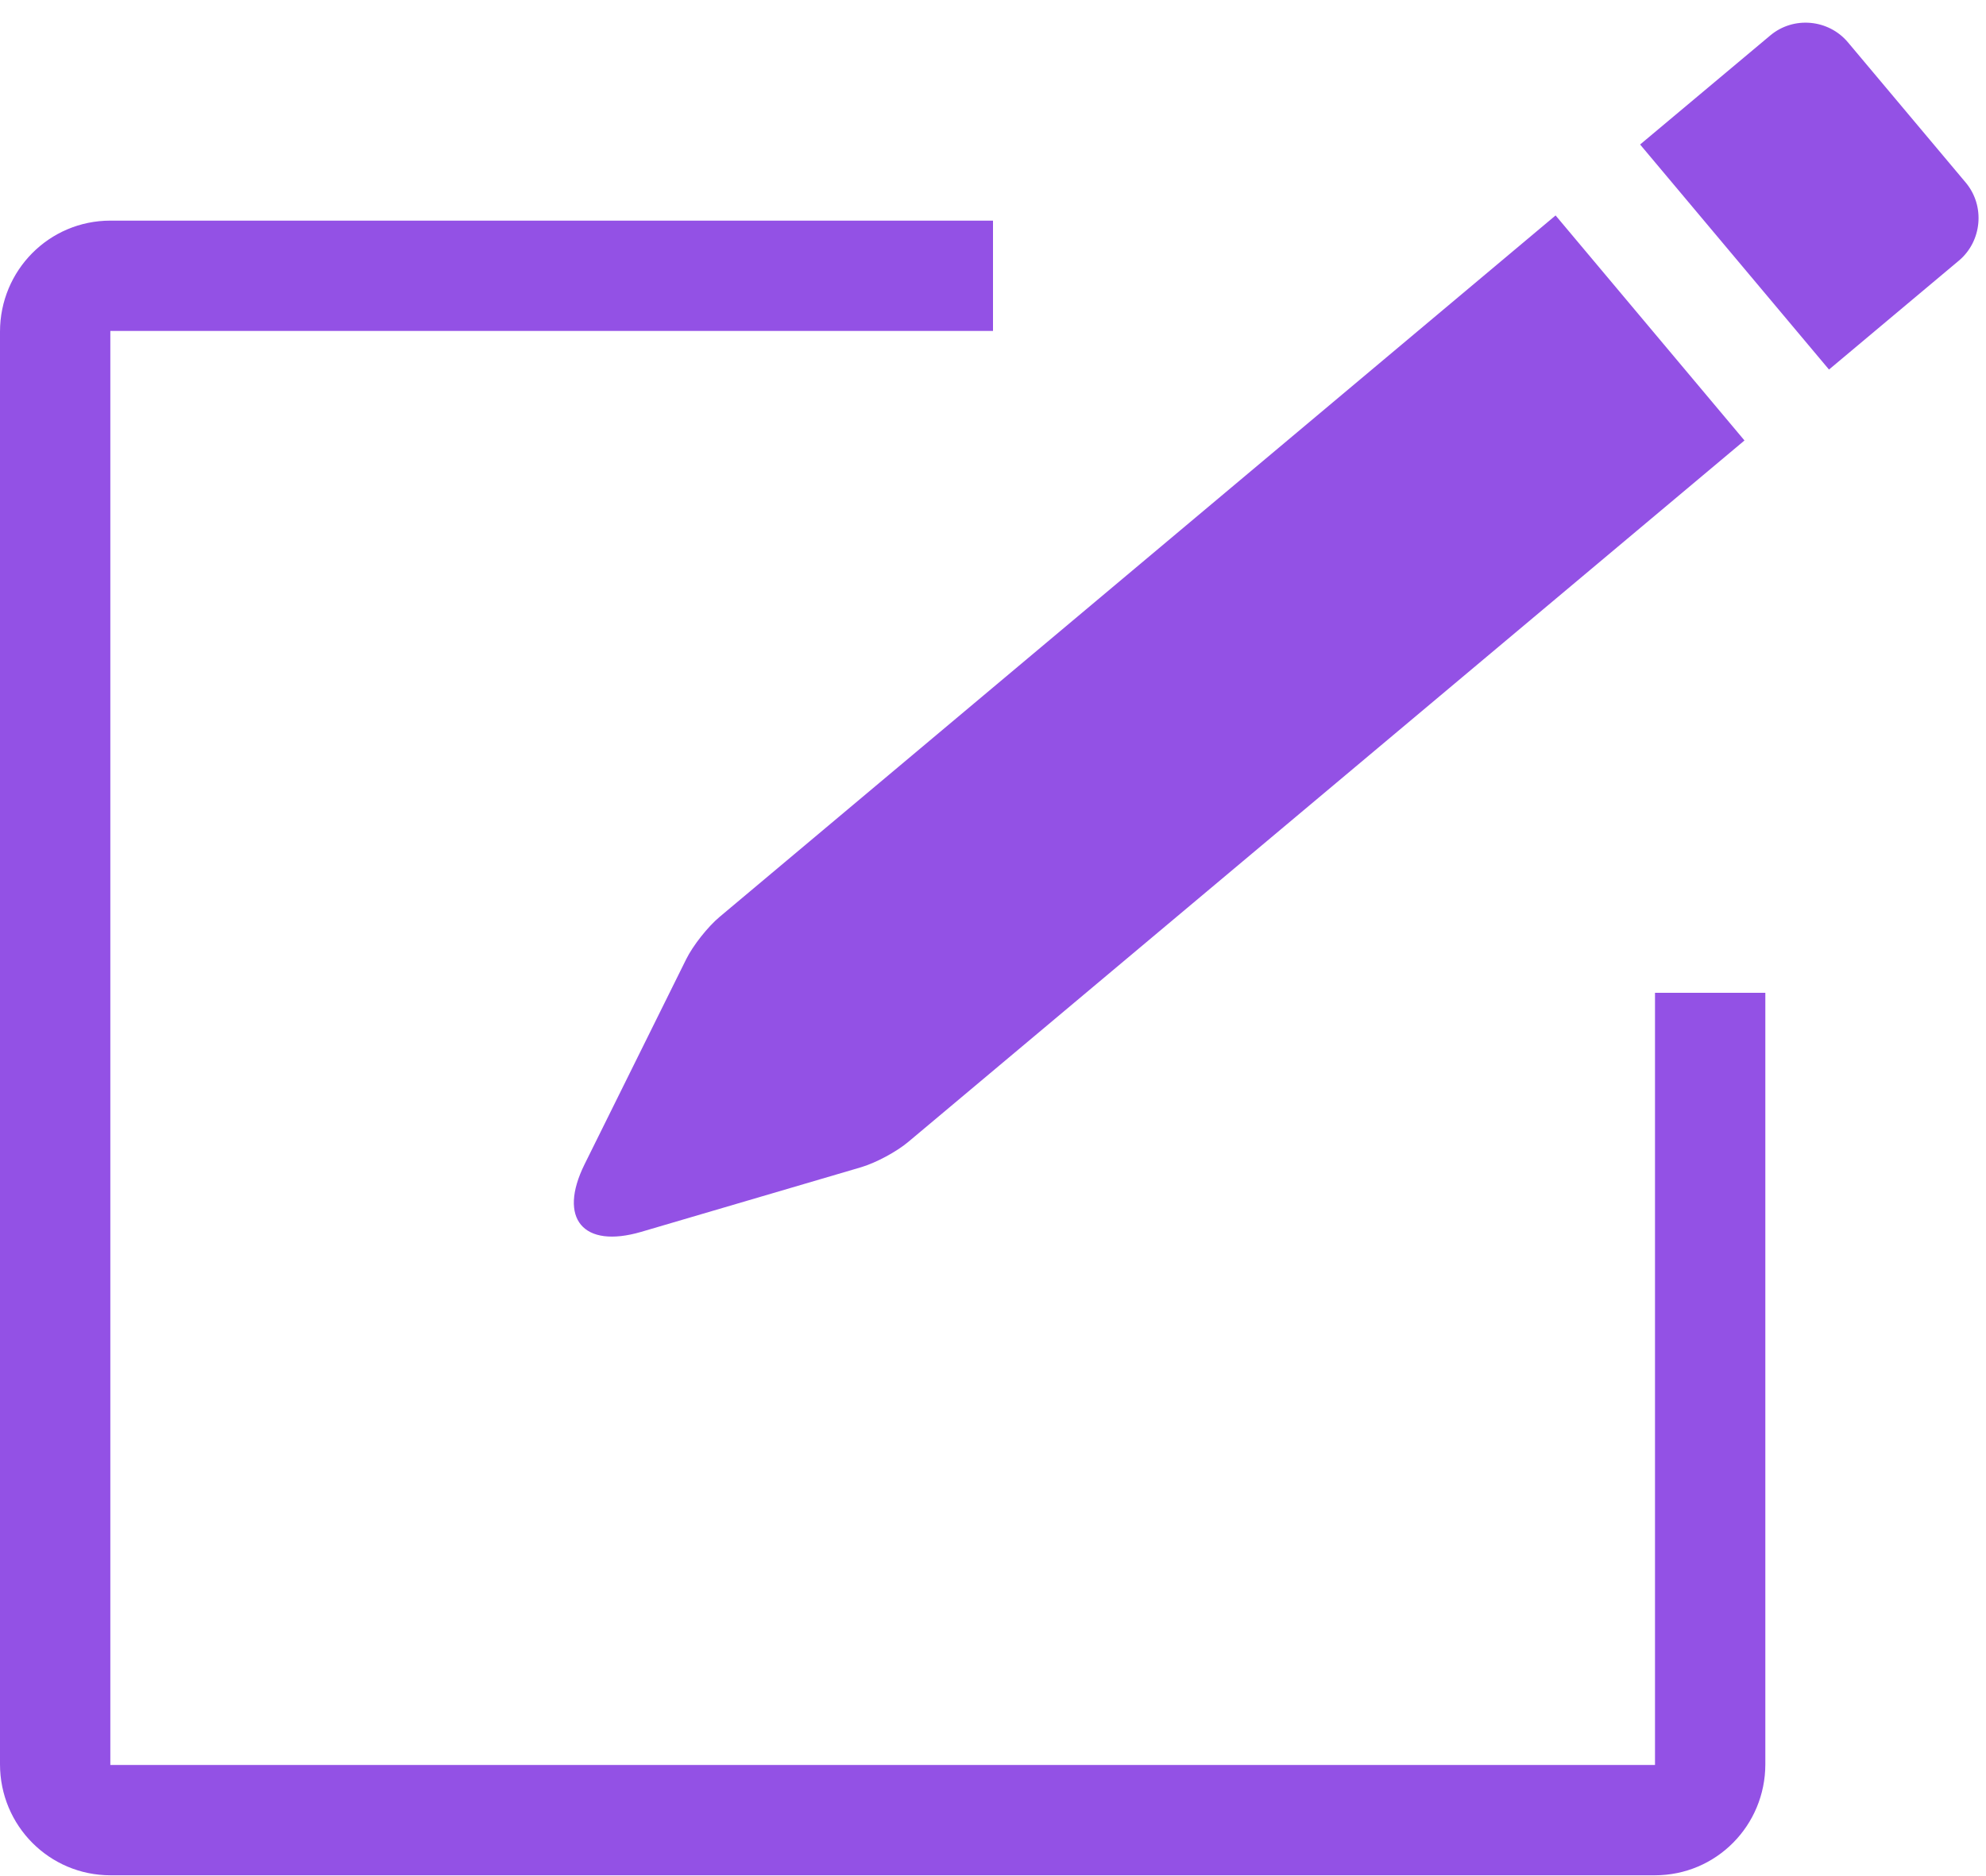
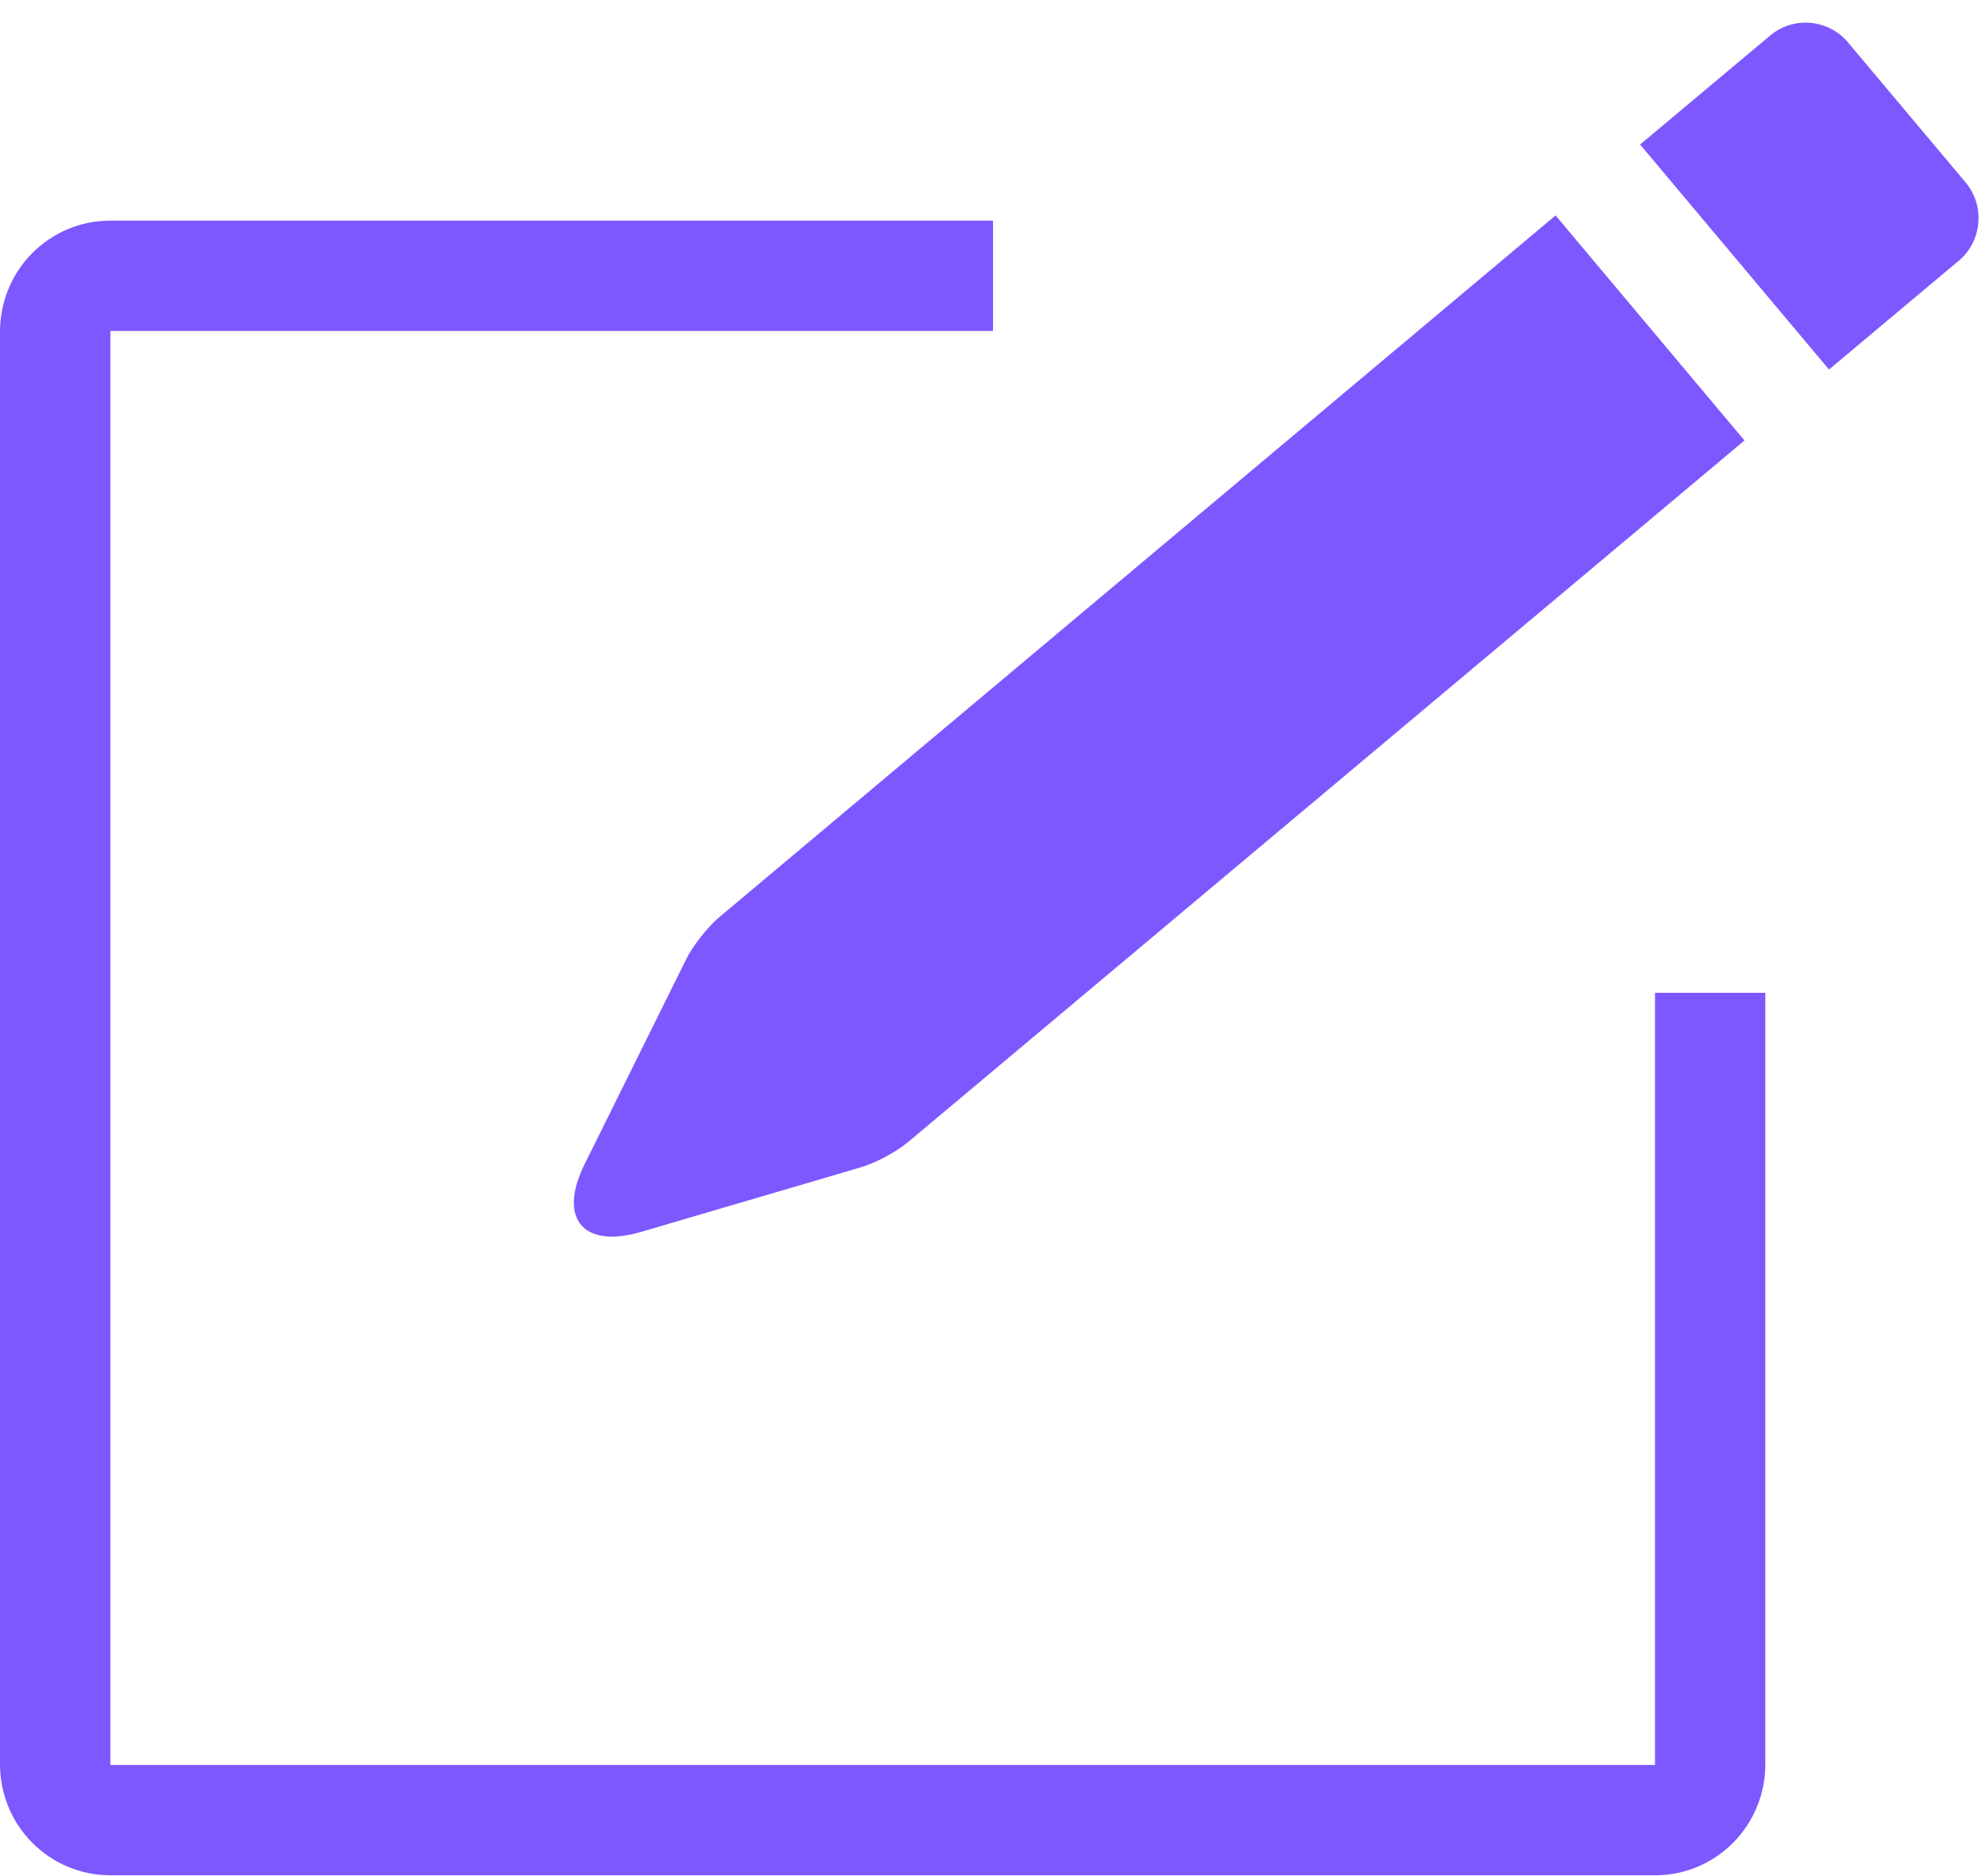
<svg xmlns="http://www.w3.org/2000/svg" width="18" height="17" viewBox="0 0 18 17">
-   <path fill="#9351E5" fill-rule="evenodd" d="M438.099,705.953 L430.523,712.311 C430.417,712.399 430.28,712.572 430.219,712.696 L429.298,714.555 C429.055,715.046 429.284,715.322 429.812,715.167 L431.802,714.582 C431.936,714.543 432.128,714.44 432.234,714.35 L439.811,707.993 L438.099,705.953 Z M438.865,705.31 L440.044,704.322 C440.255,704.144 440.573,704.174 440.749,704.384 L441.817,705.656 C441.994,705.868 441.963,706.187 441.755,706.362 L440.577,707.35 L438.865,705.31 Z M433,706 L425.001,706 C424.445,706 424,706.451 424,707.007 L424,719.993 C424,720.551 424.448,721 425.001,721 L438.999,721 C439.555,721 440,720.549 440,719.993 L440,713 L439,713 L439,720 L425,720 L425,707 L433,707 L433,706 Z" transform="translate(-424 -704)" />
+   <path fill="#7D58FF" fill-rule="evenodd" d="M438.099,705.953 L430.523,712.311 C430.417,712.399 430.28,712.572 430.219,712.696 L429.298,714.555 C429.055,715.046 429.284,715.322 429.812,715.167 L431.802,714.582 C431.936,714.543 432.128,714.44 432.234,714.35 L439.811,707.993 L438.099,705.953 Z M438.865,705.31 L440.044,704.322 C440.255,704.144 440.573,704.174 440.749,704.384 L441.817,705.656 C441.994,705.868 441.963,706.187 441.755,706.362 L440.577,707.35 L438.865,705.31 Z M433,706 L425.001,706 C424.445,706 424,706.451 424,707.007 L424,719.993 C424,720.551 424.448,721 425.001,721 L438.999,721 C439.555,721 440,720.549 440,719.993 L440,713 L439,713 L439,720 L425,720 L425,707 L433,707 L433,706 Z" transform="translate(-424 -704)" />
</svg>
